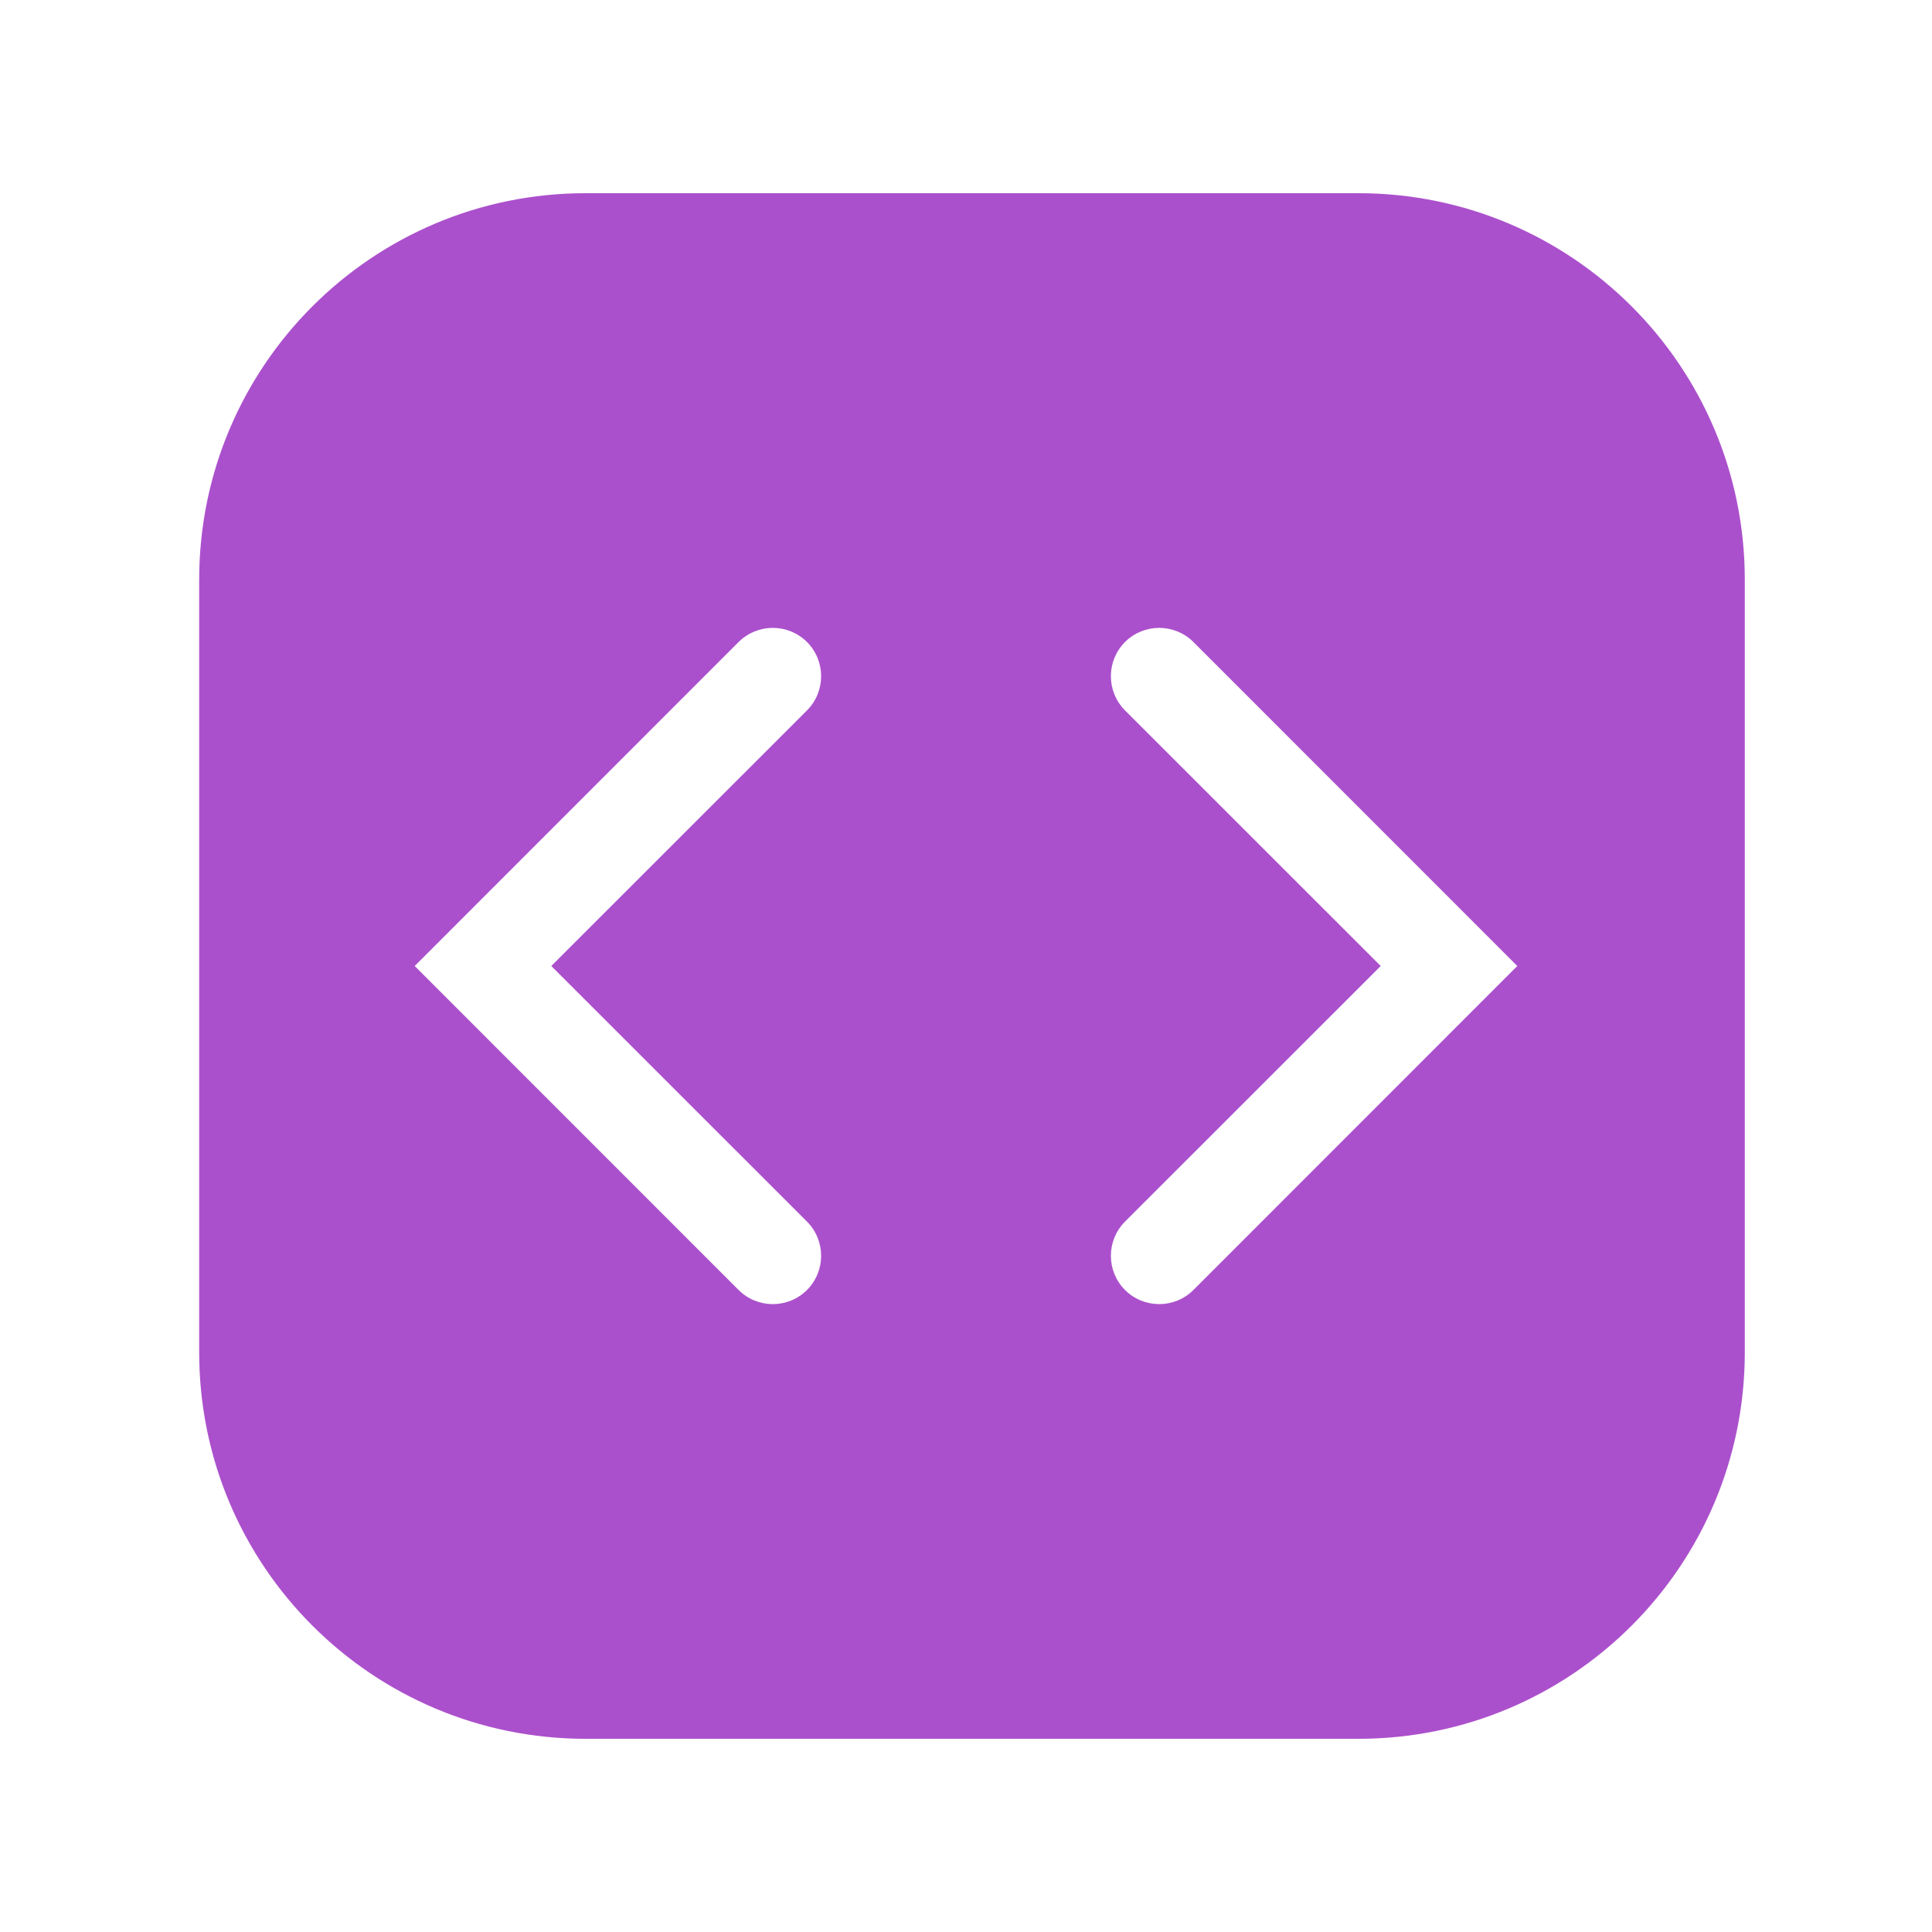
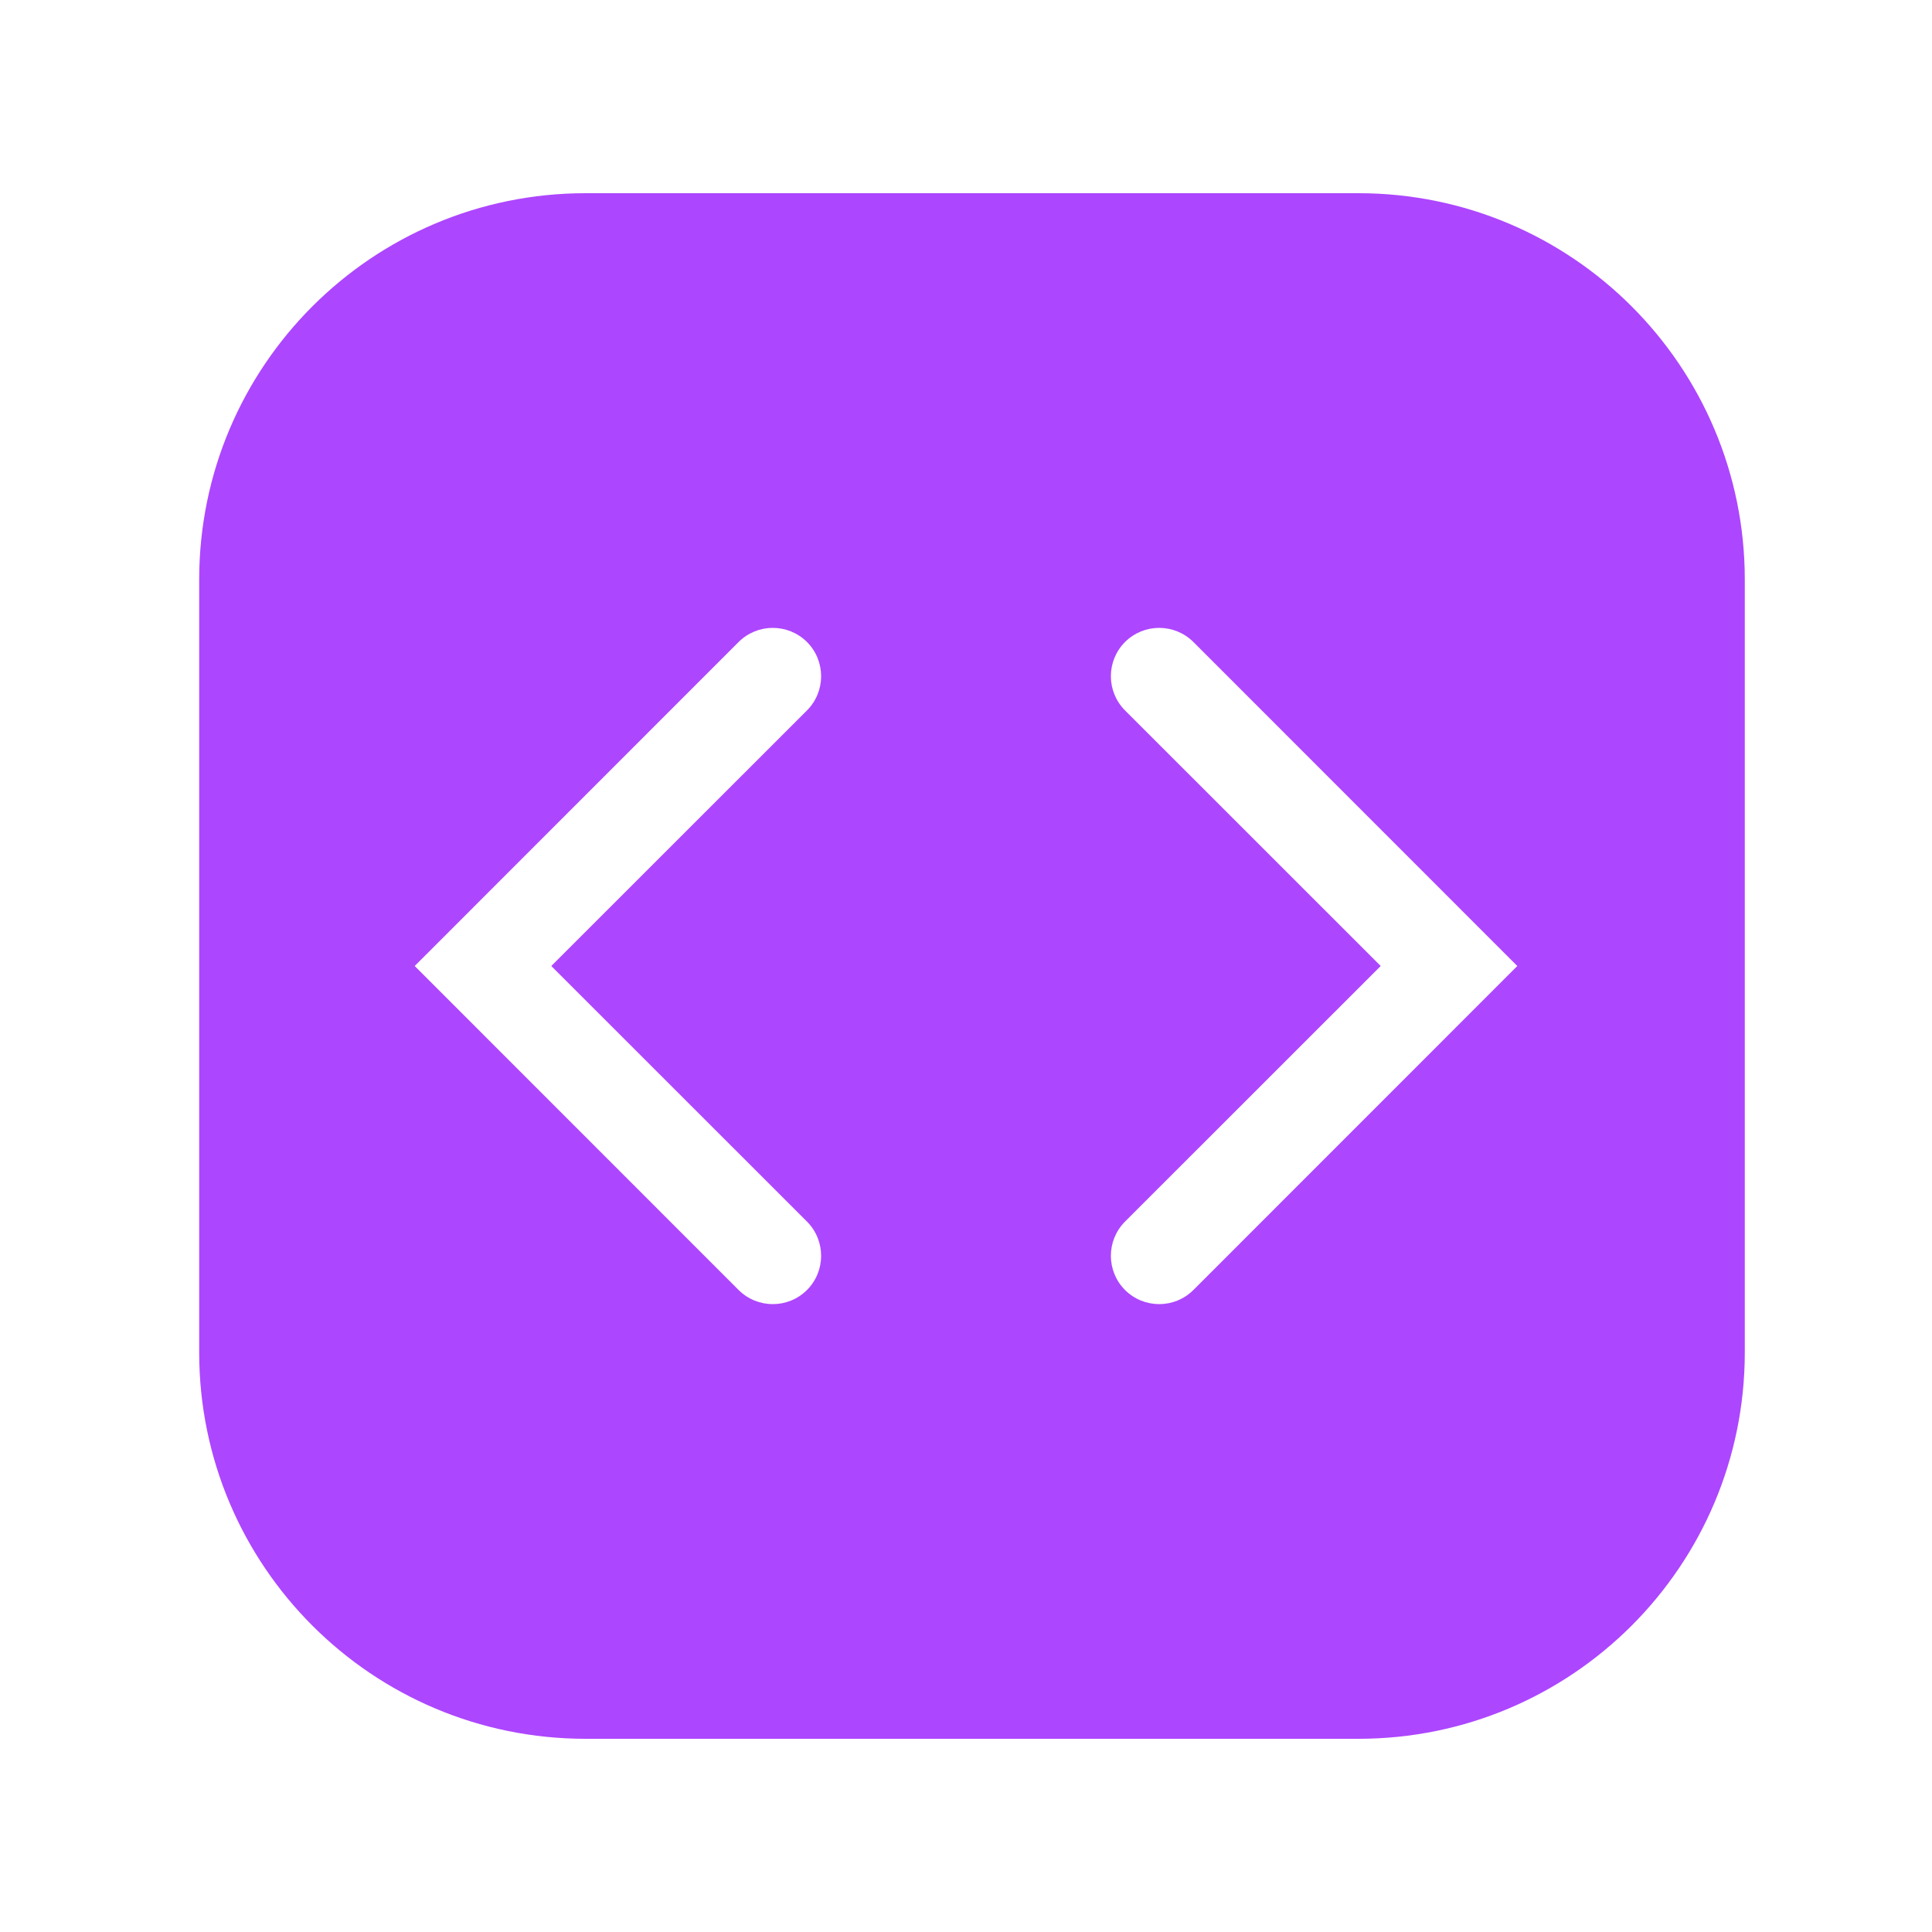
<svg xmlns="http://www.w3.org/2000/svg" width="20" height="20" viewBox="0 0 20 20" fill="none">
-   <path d="M14.062 2C16.272 2 18.062 3.791 18.062 6V14C18.062 16.209 16.272 18 14.062 18H6.062C3.853 18 2.062 16.209 2.062 14V6C2.062 3.791 3.853 2 6.062 2H14.062ZM8.354 6.646C8.158 6.451 7.842 6.451 7.646 6.646L4.293 10L7.646 13.354C7.842 13.549 8.158 13.549 8.354 13.354C8.549 13.158 8.549 12.842 8.354 12.646L5.707 10L8.354 7.354C8.549 7.158 8.549 6.842 8.354 6.646ZM12.354 6.646C12.158 6.451 11.842 6.451 11.646 6.646C11.451 6.842 11.451 7.158 11.646 7.354L14.293 10L11.646 12.646C11.451 12.842 11.451 13.158 11.646 13.354C11.842 13.549 12.158 13.549 12.354 13.354L15.707 10L12.354 6.646Z" fill="#AB50CC" />
+   <path d="M14.062 2C16.272 2 18.062 3.791 18.062 6V14C18.062 16.209 16.272 18 14.062 18H6.062C3.853 18 2.062 16.209 2.062 14V6C2.062 3.791 3.853 2 6.062 2H14.062ZM8.354 6.646C8.158 6.451 7.842 6.451 7.646 6.646L4.293 10L7.646 13.354C7.842 13.549 8.158 13.549 8.354 13.354C8.549 13.158 8.549 12.842 8.354 12.646L5.707 10L8.354 7.354C8.549 7.158 8.549 6.842 8.354 6.646ZM12.354 6.646C12.158 6.451 11.842 6.451 11.646 6.646C11.451 6.842 11.451 7.158 11.646 7.354L14.293 10L11.646 12.646C11.451 12.842 11.451 13.158 11.646 13.354C11.842 13.549 12.158 13.549 12.354 13.354L15.707 10L12.354 6.646Z" fill="#ad46ff" />
</svg>
